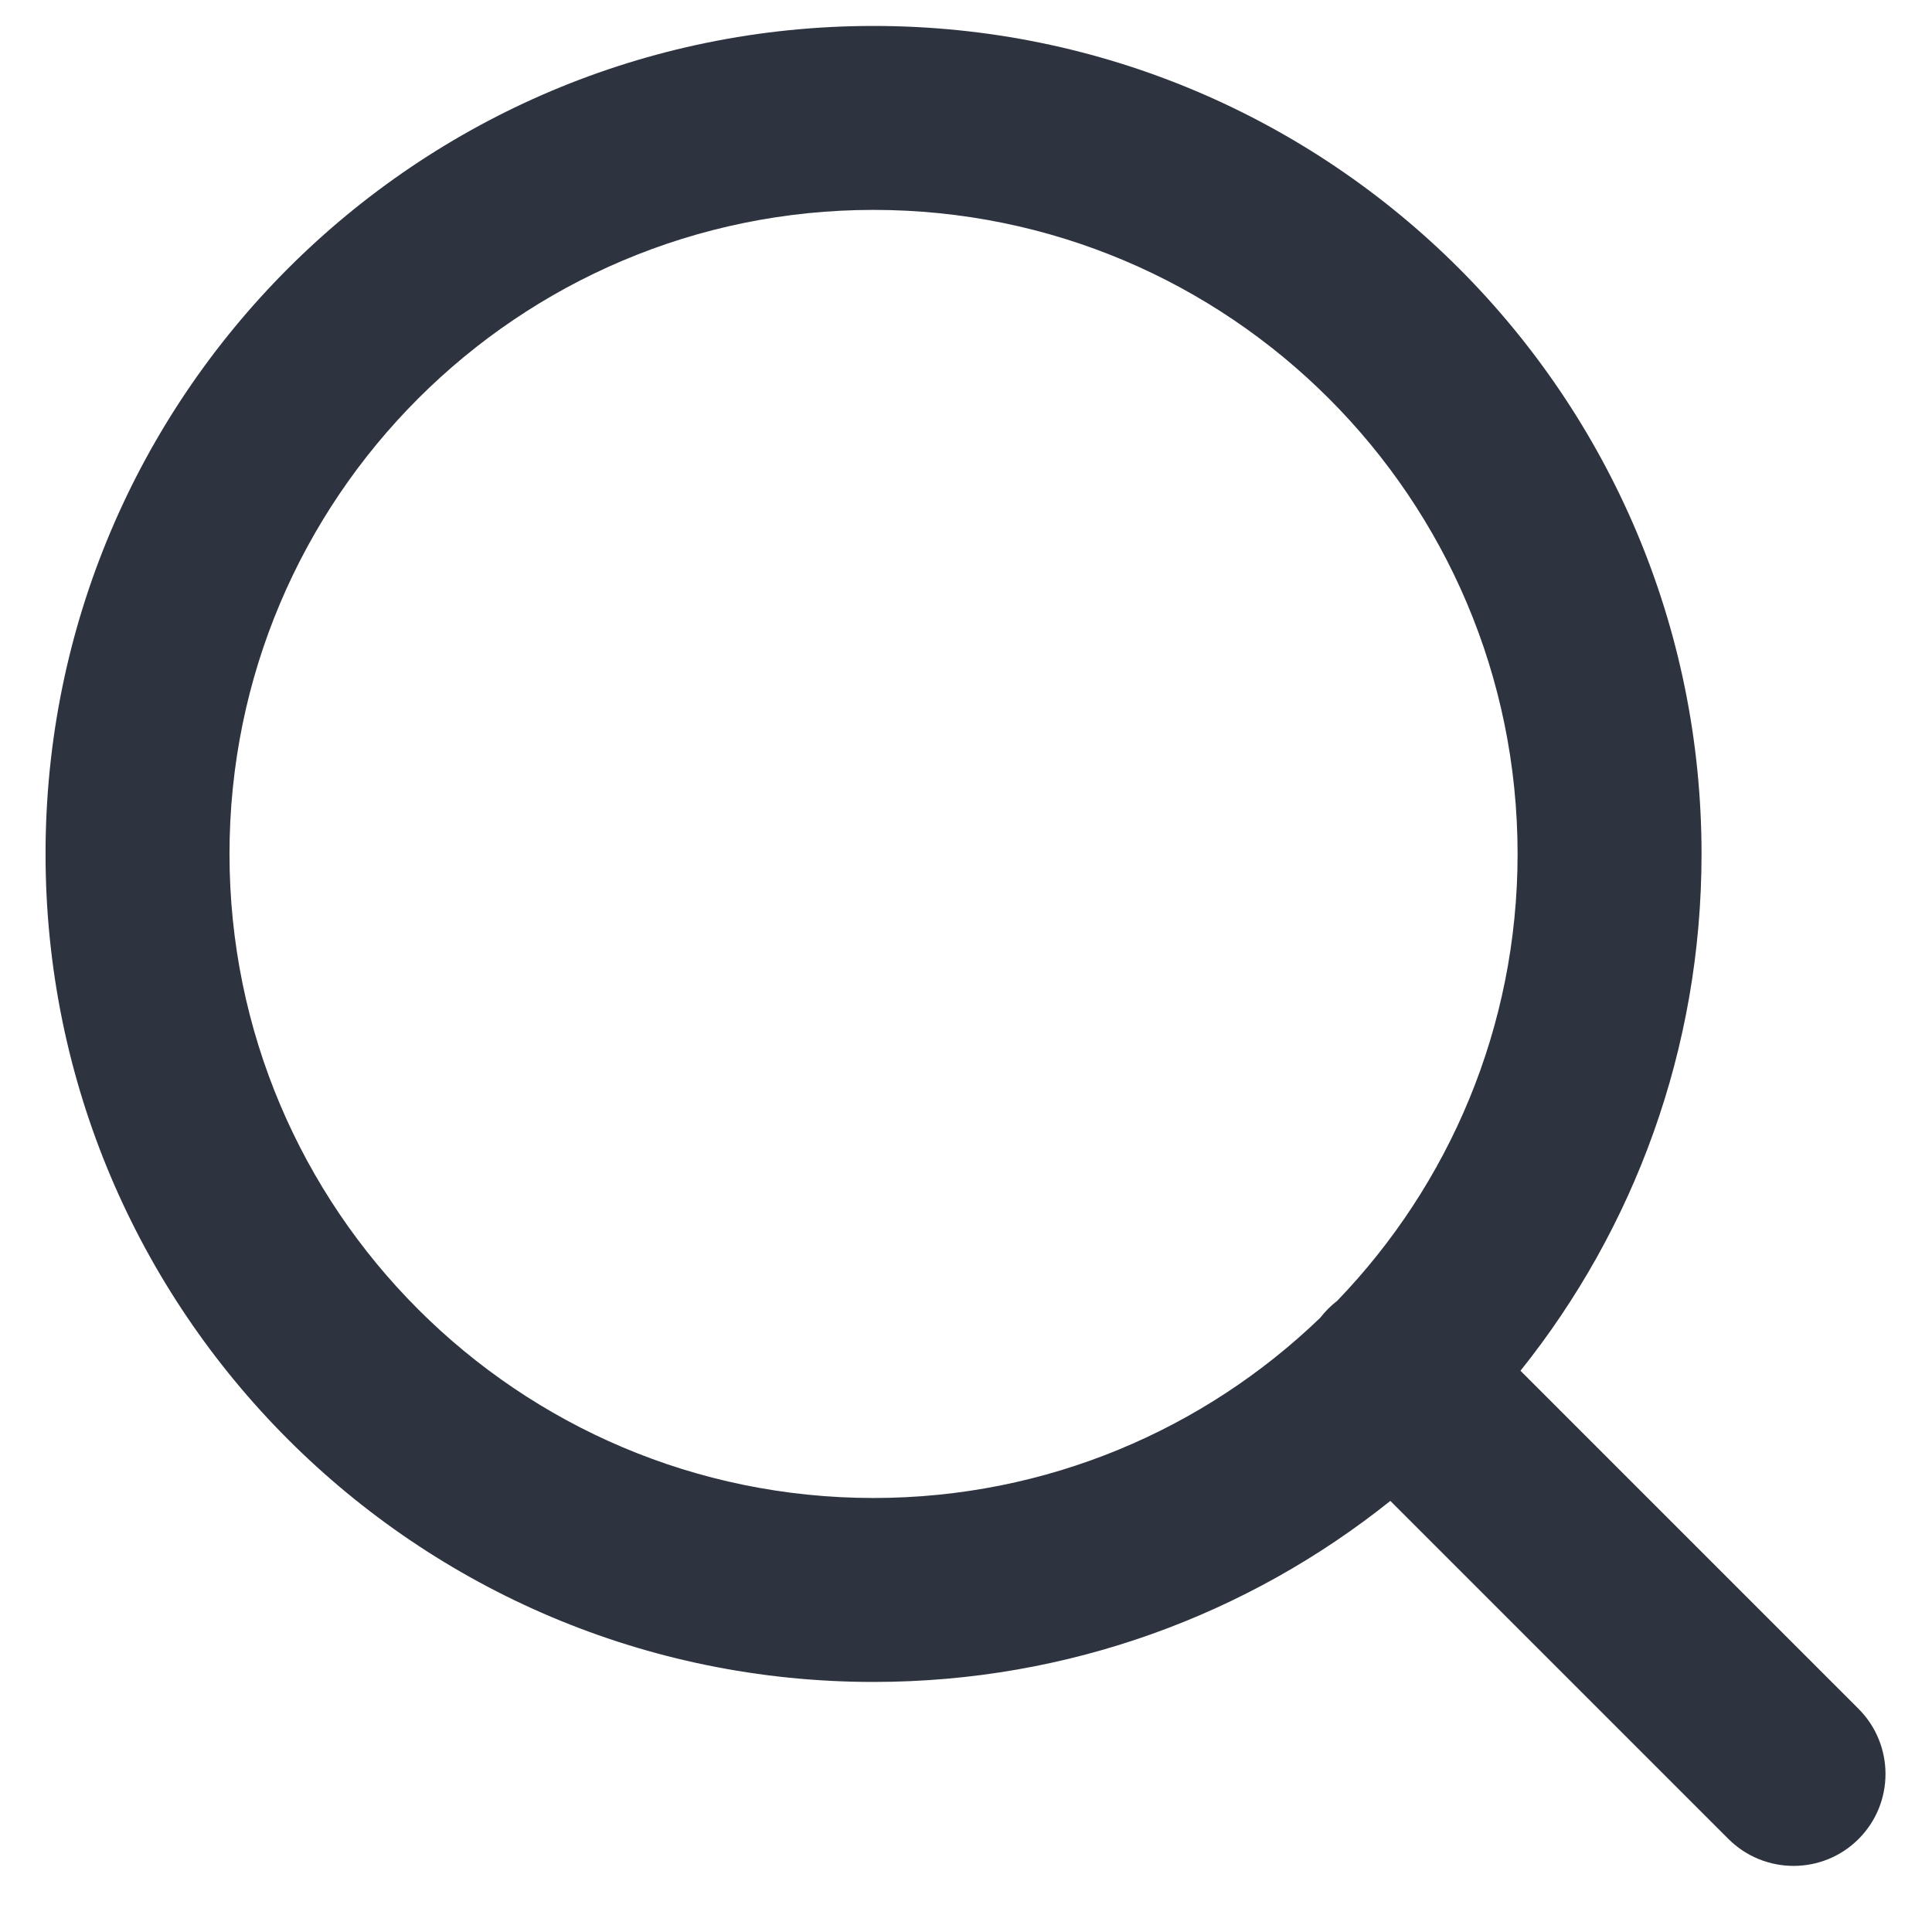
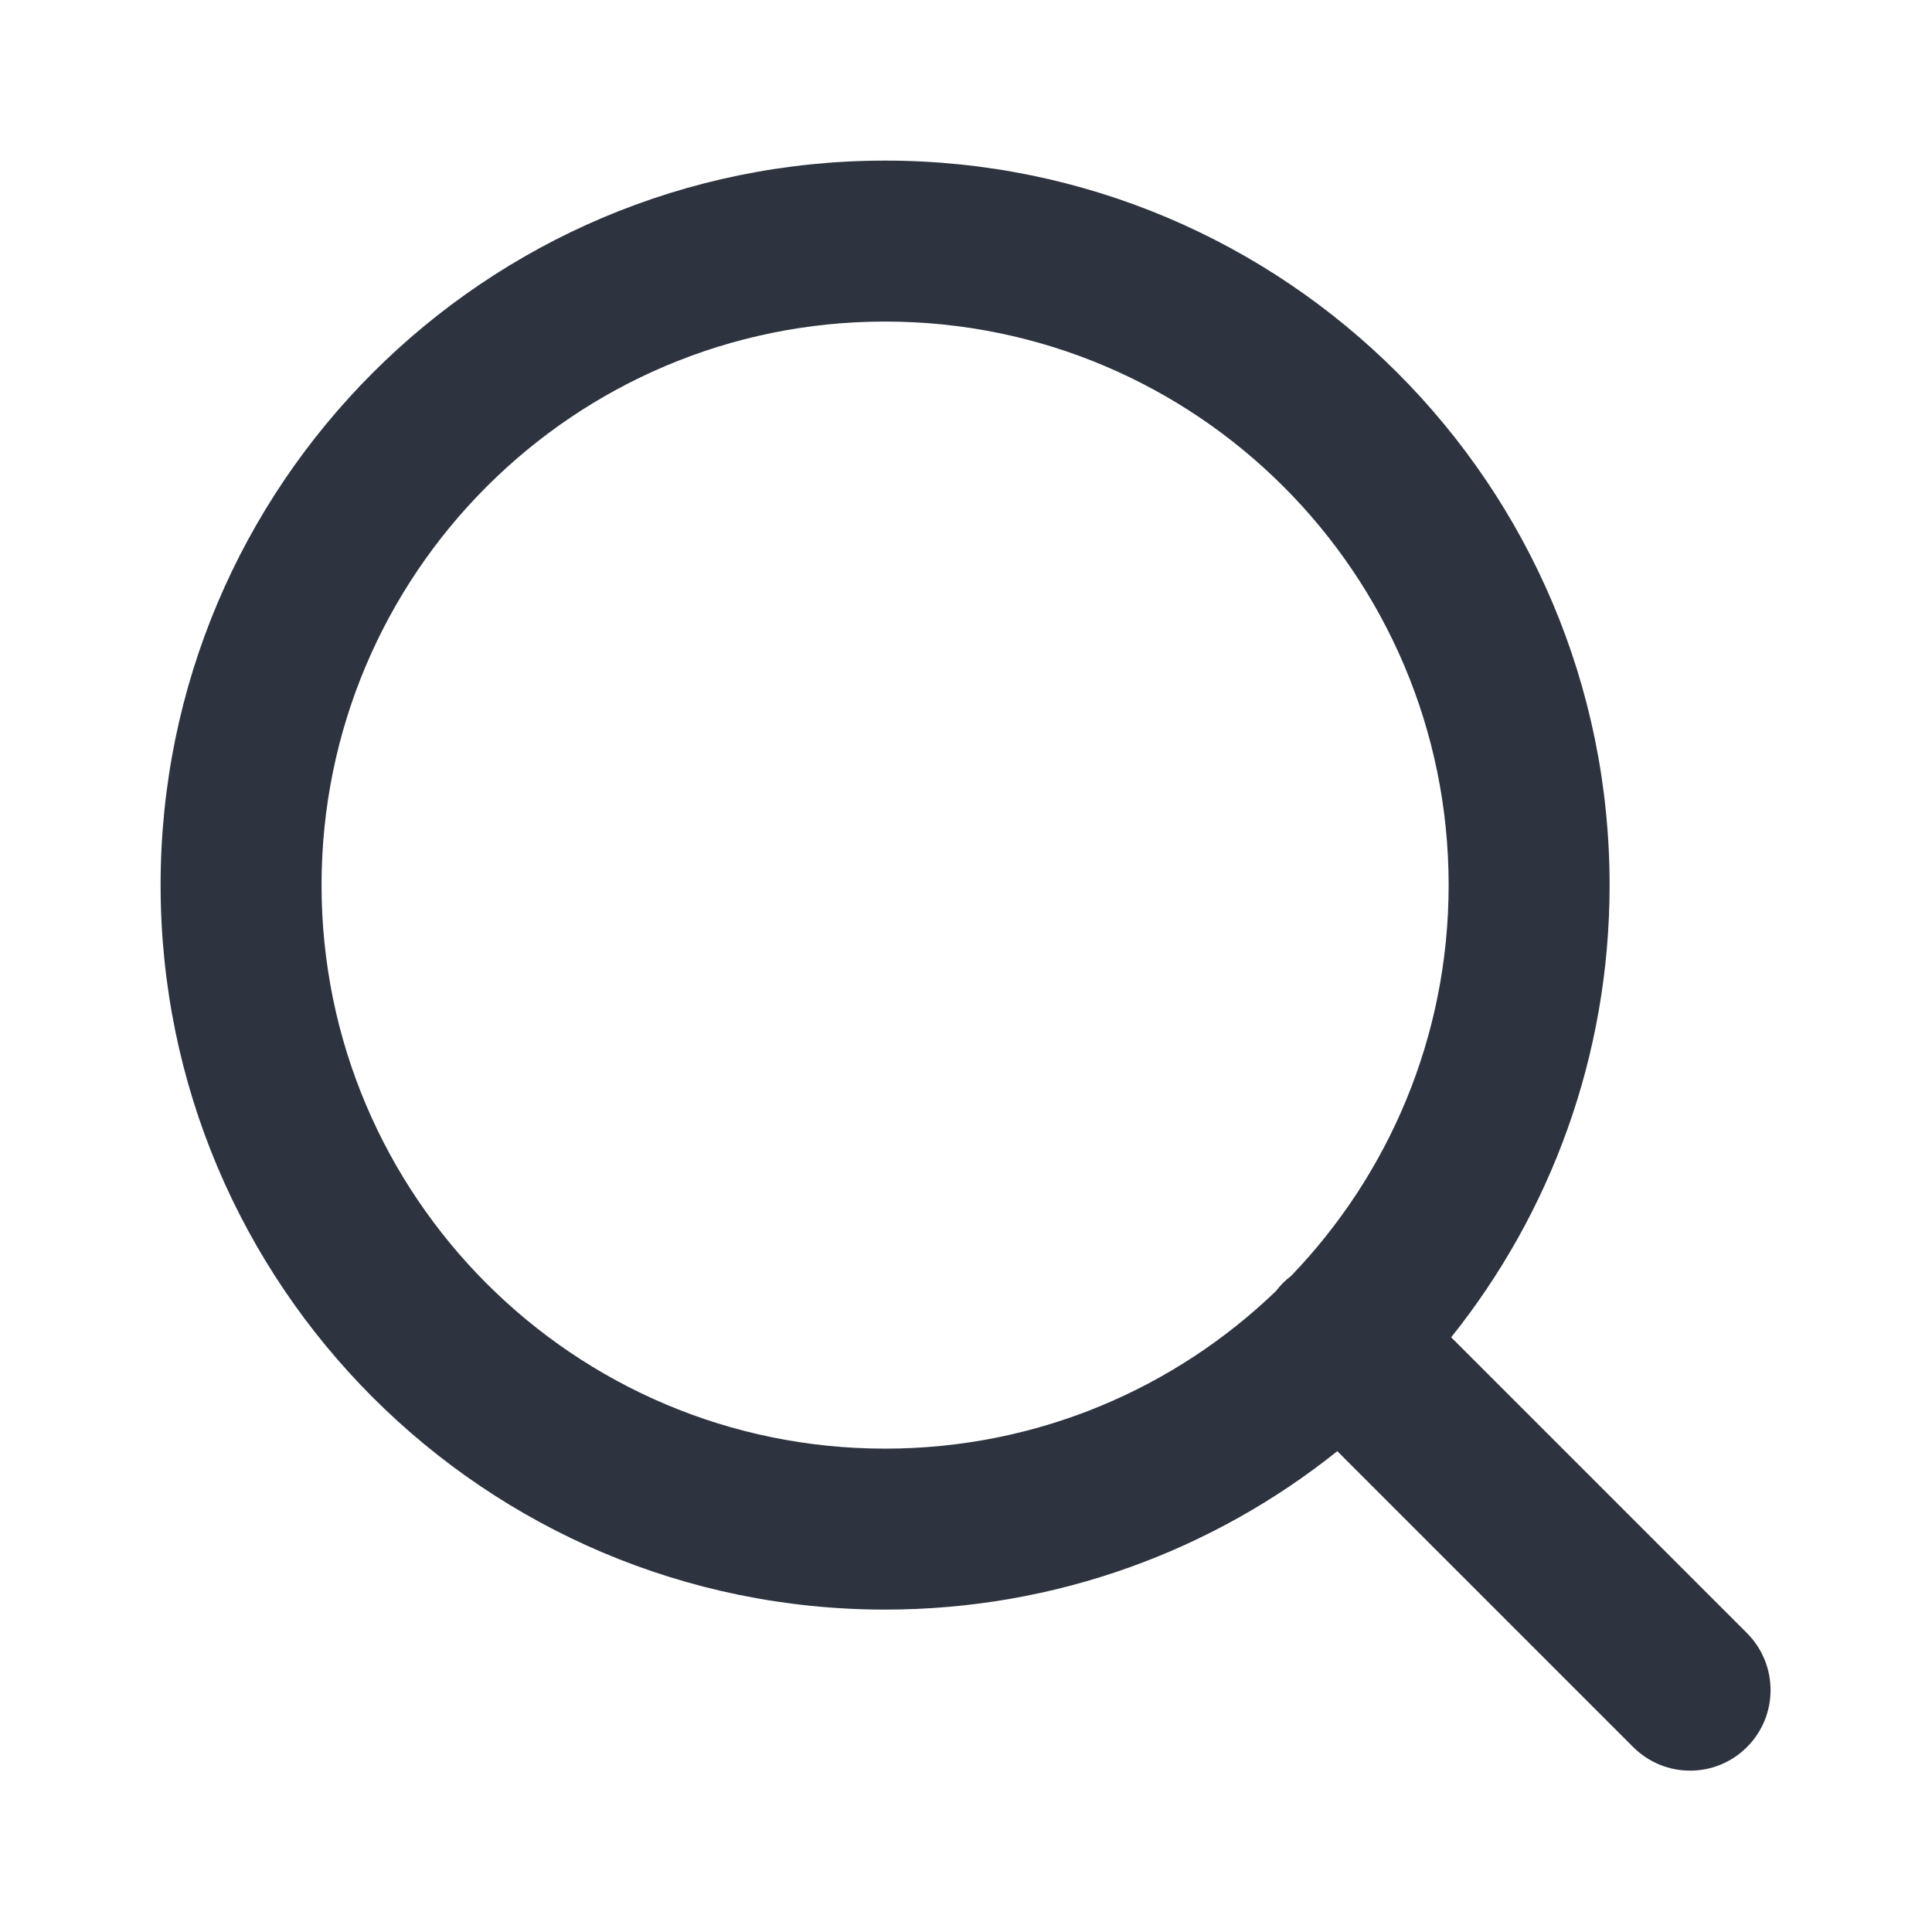
- <svg xmlns="http://www.w3.org/2000/svg" width="14" height="14" viewBox="0 0 14 14" fill="none">
-   <path fill-rule="evenodd" clip-rule="evenodd" d="M1.663 6.188C1.663 3.611 3.753 1.521 6.33 1.521C8.907 1.521 10.997 3.611 10.997 6.188C10.997 7.445 10.499 8.586 9.691 9.425C9.668 9.443 9.646 9.462 9.625 9.483C9.604 9.504 9.585 9.526 9.567 9.549C8.728 10.357 7.587 10.855 6.33 10.855C3.753 10.855 1.663 8.765 1.663 6.188ZM10.075 10.876C9.049 11.697 7.747 12.188 6.33 12.188C3.016 12.188 0.33 9.502 0.33 6.188C0.33 2.874 3.016 0.188 6.33 0.188C9.644 0.188 12.33 2.874 12.33 6.188C12.33 7.605 11.839 8.907 11.018 9.933L13.468 12.383C13.728 12.644 13.728 13.066 13.468 13.326C13.208 13.586 12.786 13.586 12.525 13.326L10.075 10.876Z" fill="#2D3440" />
+ <svg xmlns="http://www.w3.org/2000/svg" width="16" height="16" viewBox="0 0 16 16" fill="none">
+   <path fill-rule="evenodd" clip-rule="evenodd" d="M2.663 7.33C2.663 4.753 4.753 2.663 7.33 2.663C9.907 2.663 11.997 4.753 11.997 7.33C11.997 8.587 11.499 9.729 10.691 10.568C10.668 10.585 10.646 10.604 10.625 10.625C10.604 10.646 10.585 10.668 10.568 10.691C9.728 11.5 8.587 11.997 7.33 11.997C4.753 11.997 2.663 9.907 2.663 7.33ZM11.075 12.018C10.049 12.839 8.747 13.33 7.33 13.33C4.016 13.33 1.33 10.644 1.33 7.33C1.33 4.016 4.016 1.33 7.33 1.33C10.644 1.33 13.33 4.016 13.33 7.33C13.33 8.747 12.839 10.049 12.018 11.075L14.468 13.525C14.728 13.786 14.728 14.208 14.468 14.468C14.208 14.729 13.786 14.729 13.525 14.468L11.075 12.018Z" fill="#2D3440" />
</svg>
